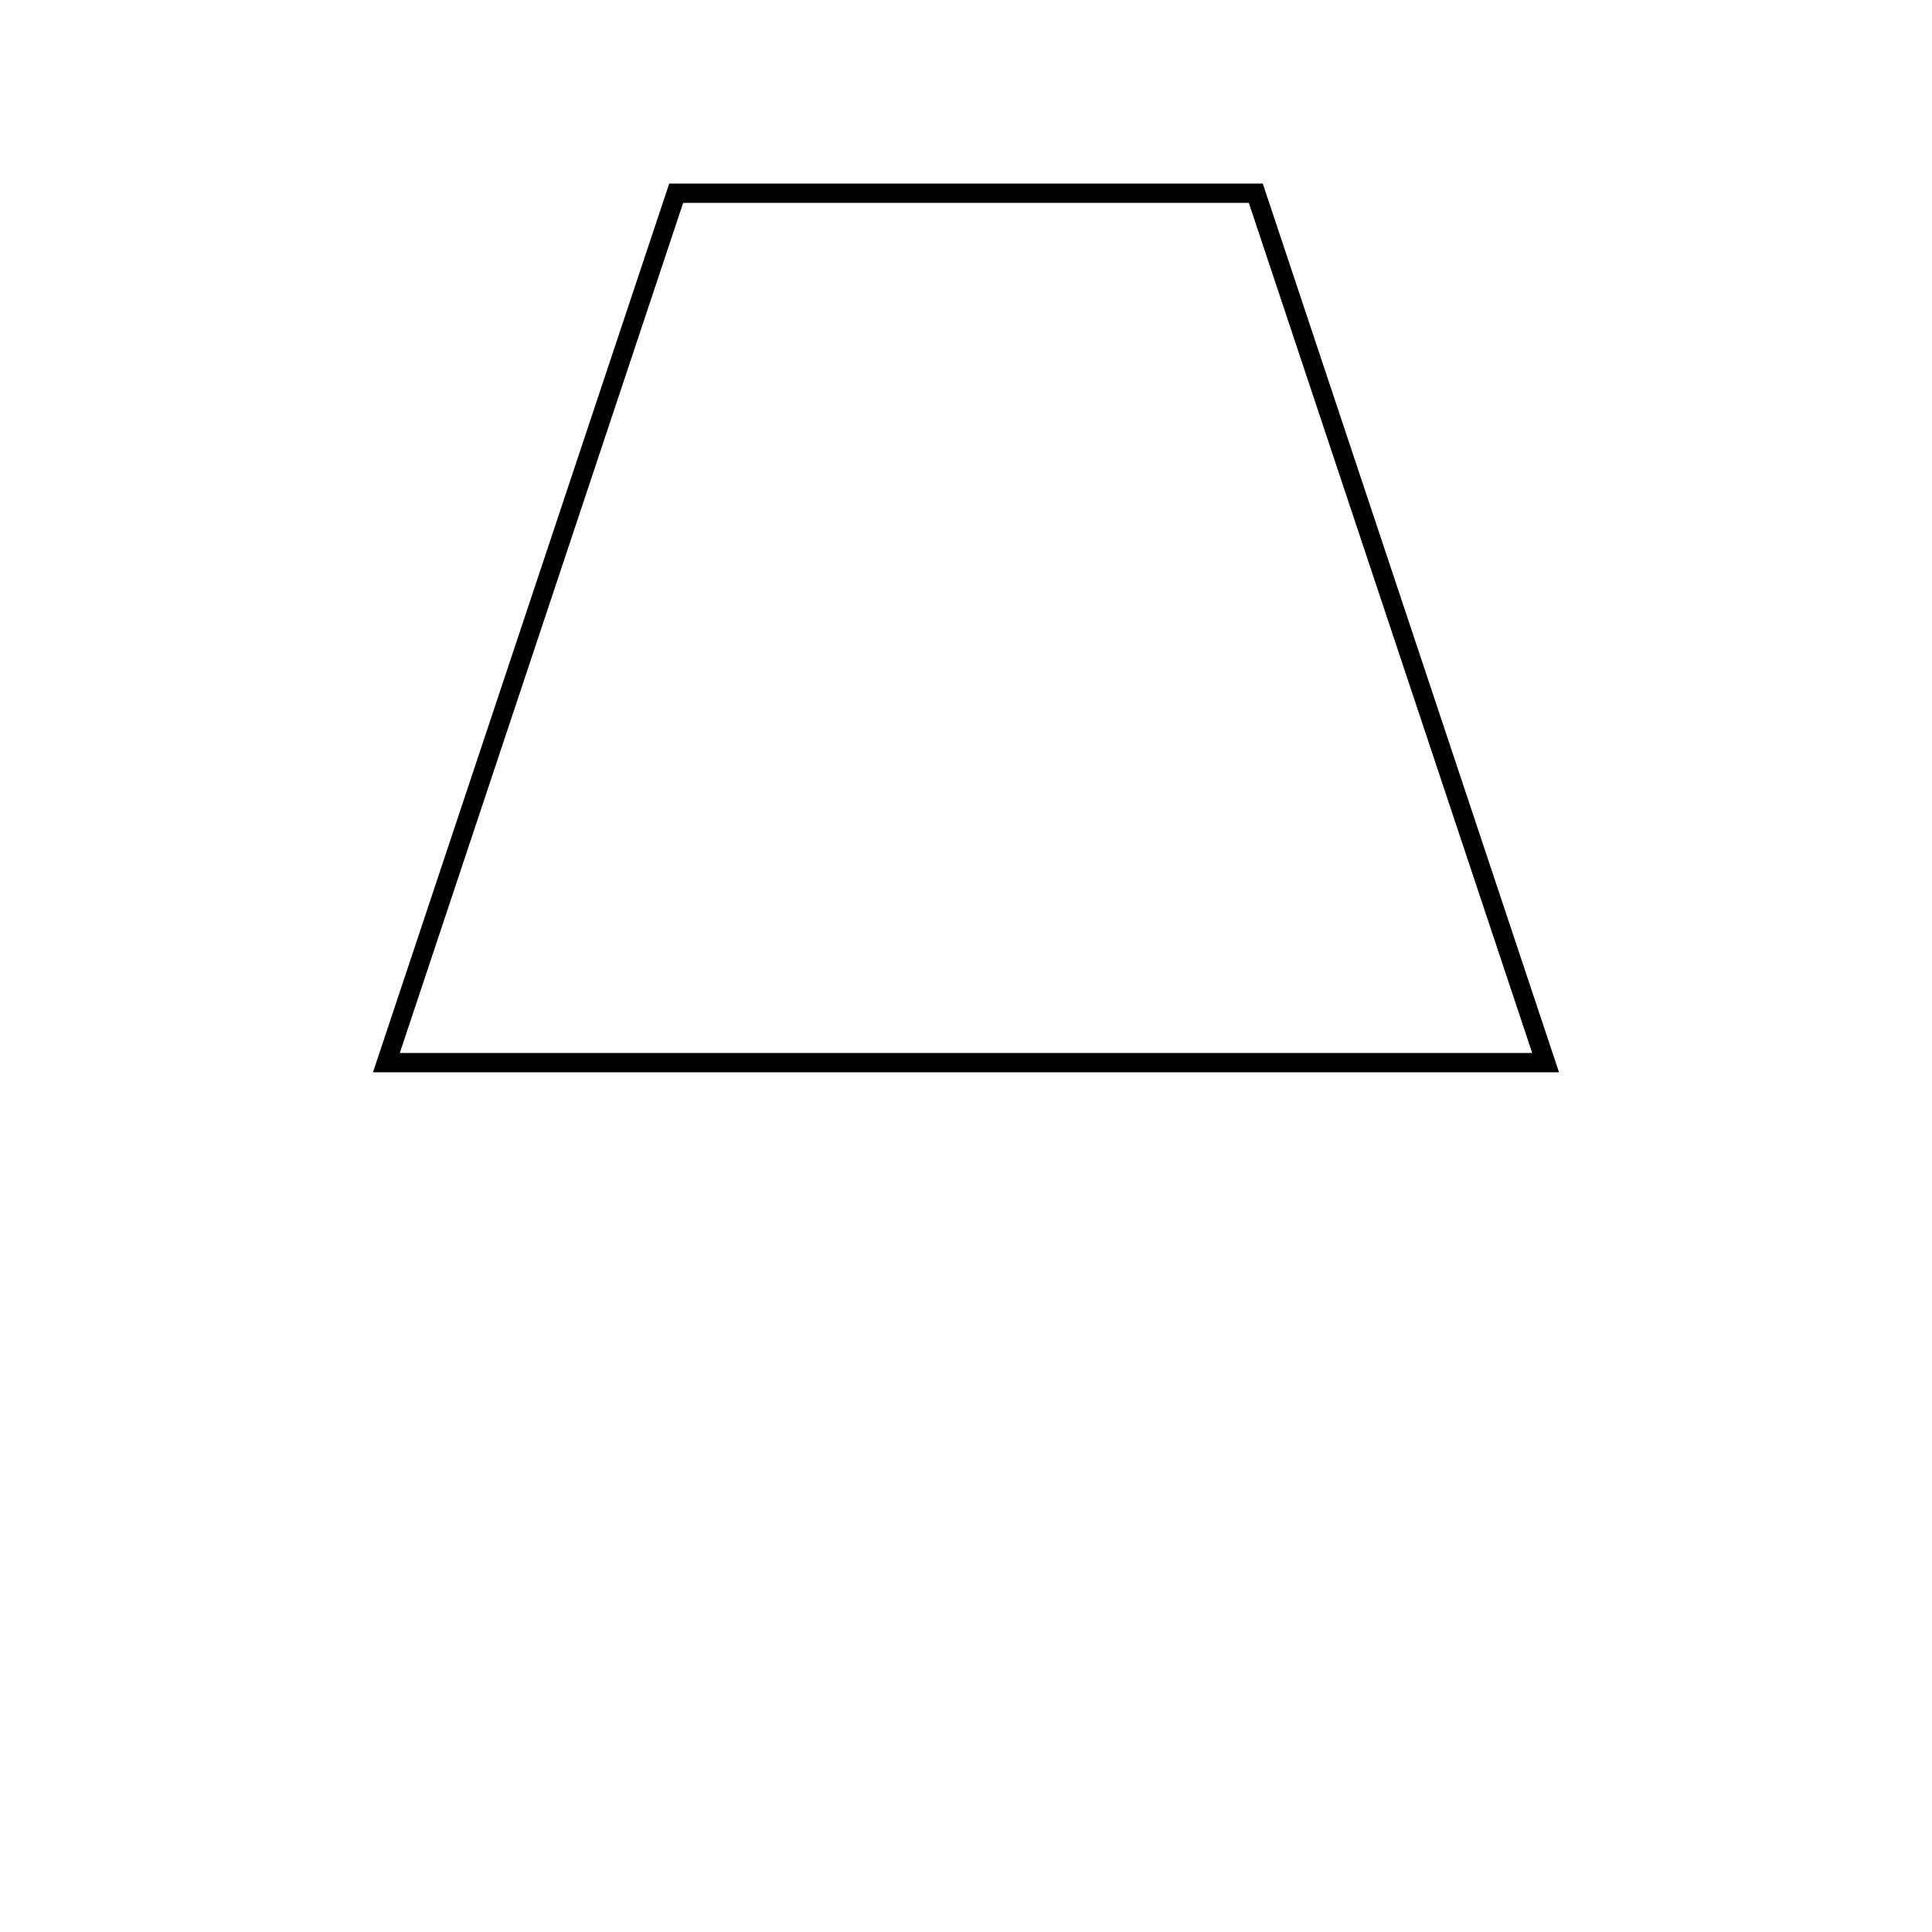
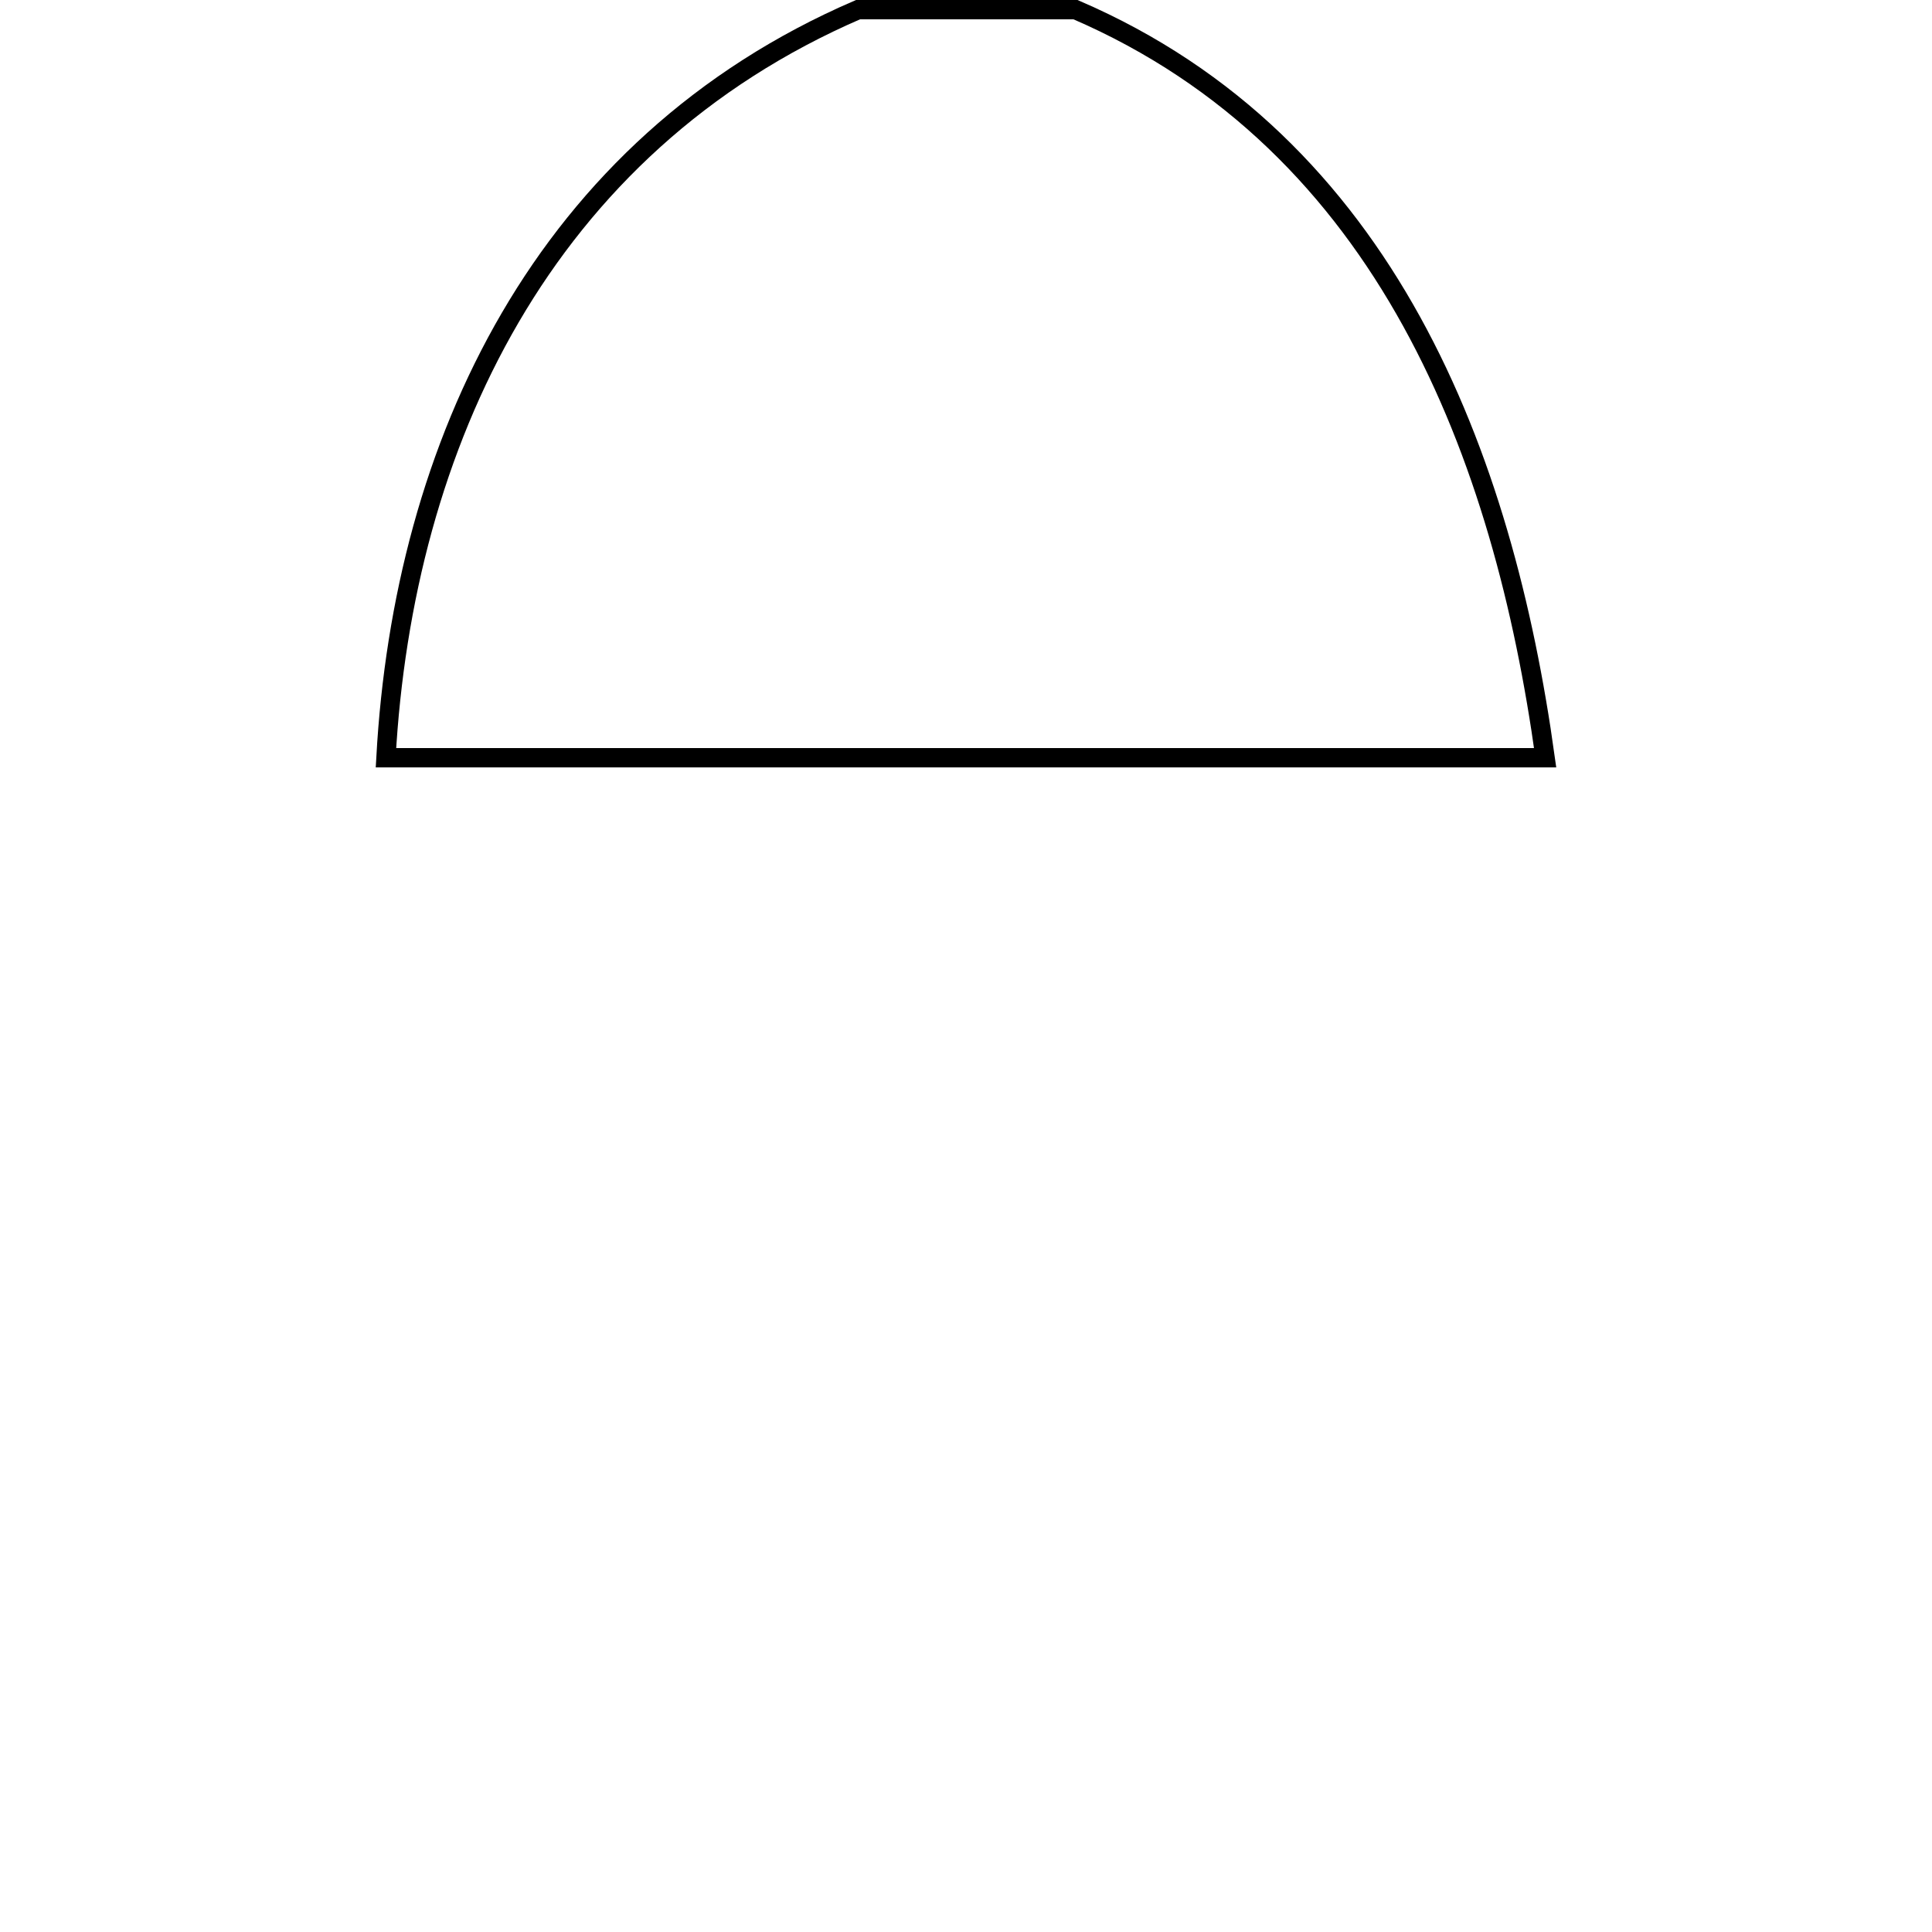
- <svg xmlns="http://www.w3.org/2000/svg" version="1.1" width="100" height="100" viewBox="0 0 100 100">
-   <polygon points="35,10 65,10 80,55 20,55" style="fill:none;stroke:#000000;stroke-width:1" />
+ <svg xmlns="http://www.w3.org/2000/svg" version="1.1" width="100" height="100" viewBox="0 0 100 100" id="svg10814">
+   <defs id="defs10818" />
+   <path id="polygon10812" style="fill:none;stroke:#000000" d="M 55.668,0.5 C 71.793,7.444 77.821,23.664 79.977,39.221 h -60 C 20.871,23.04 28.105,7.536 44.412,0.5 Z" />
</svg>
